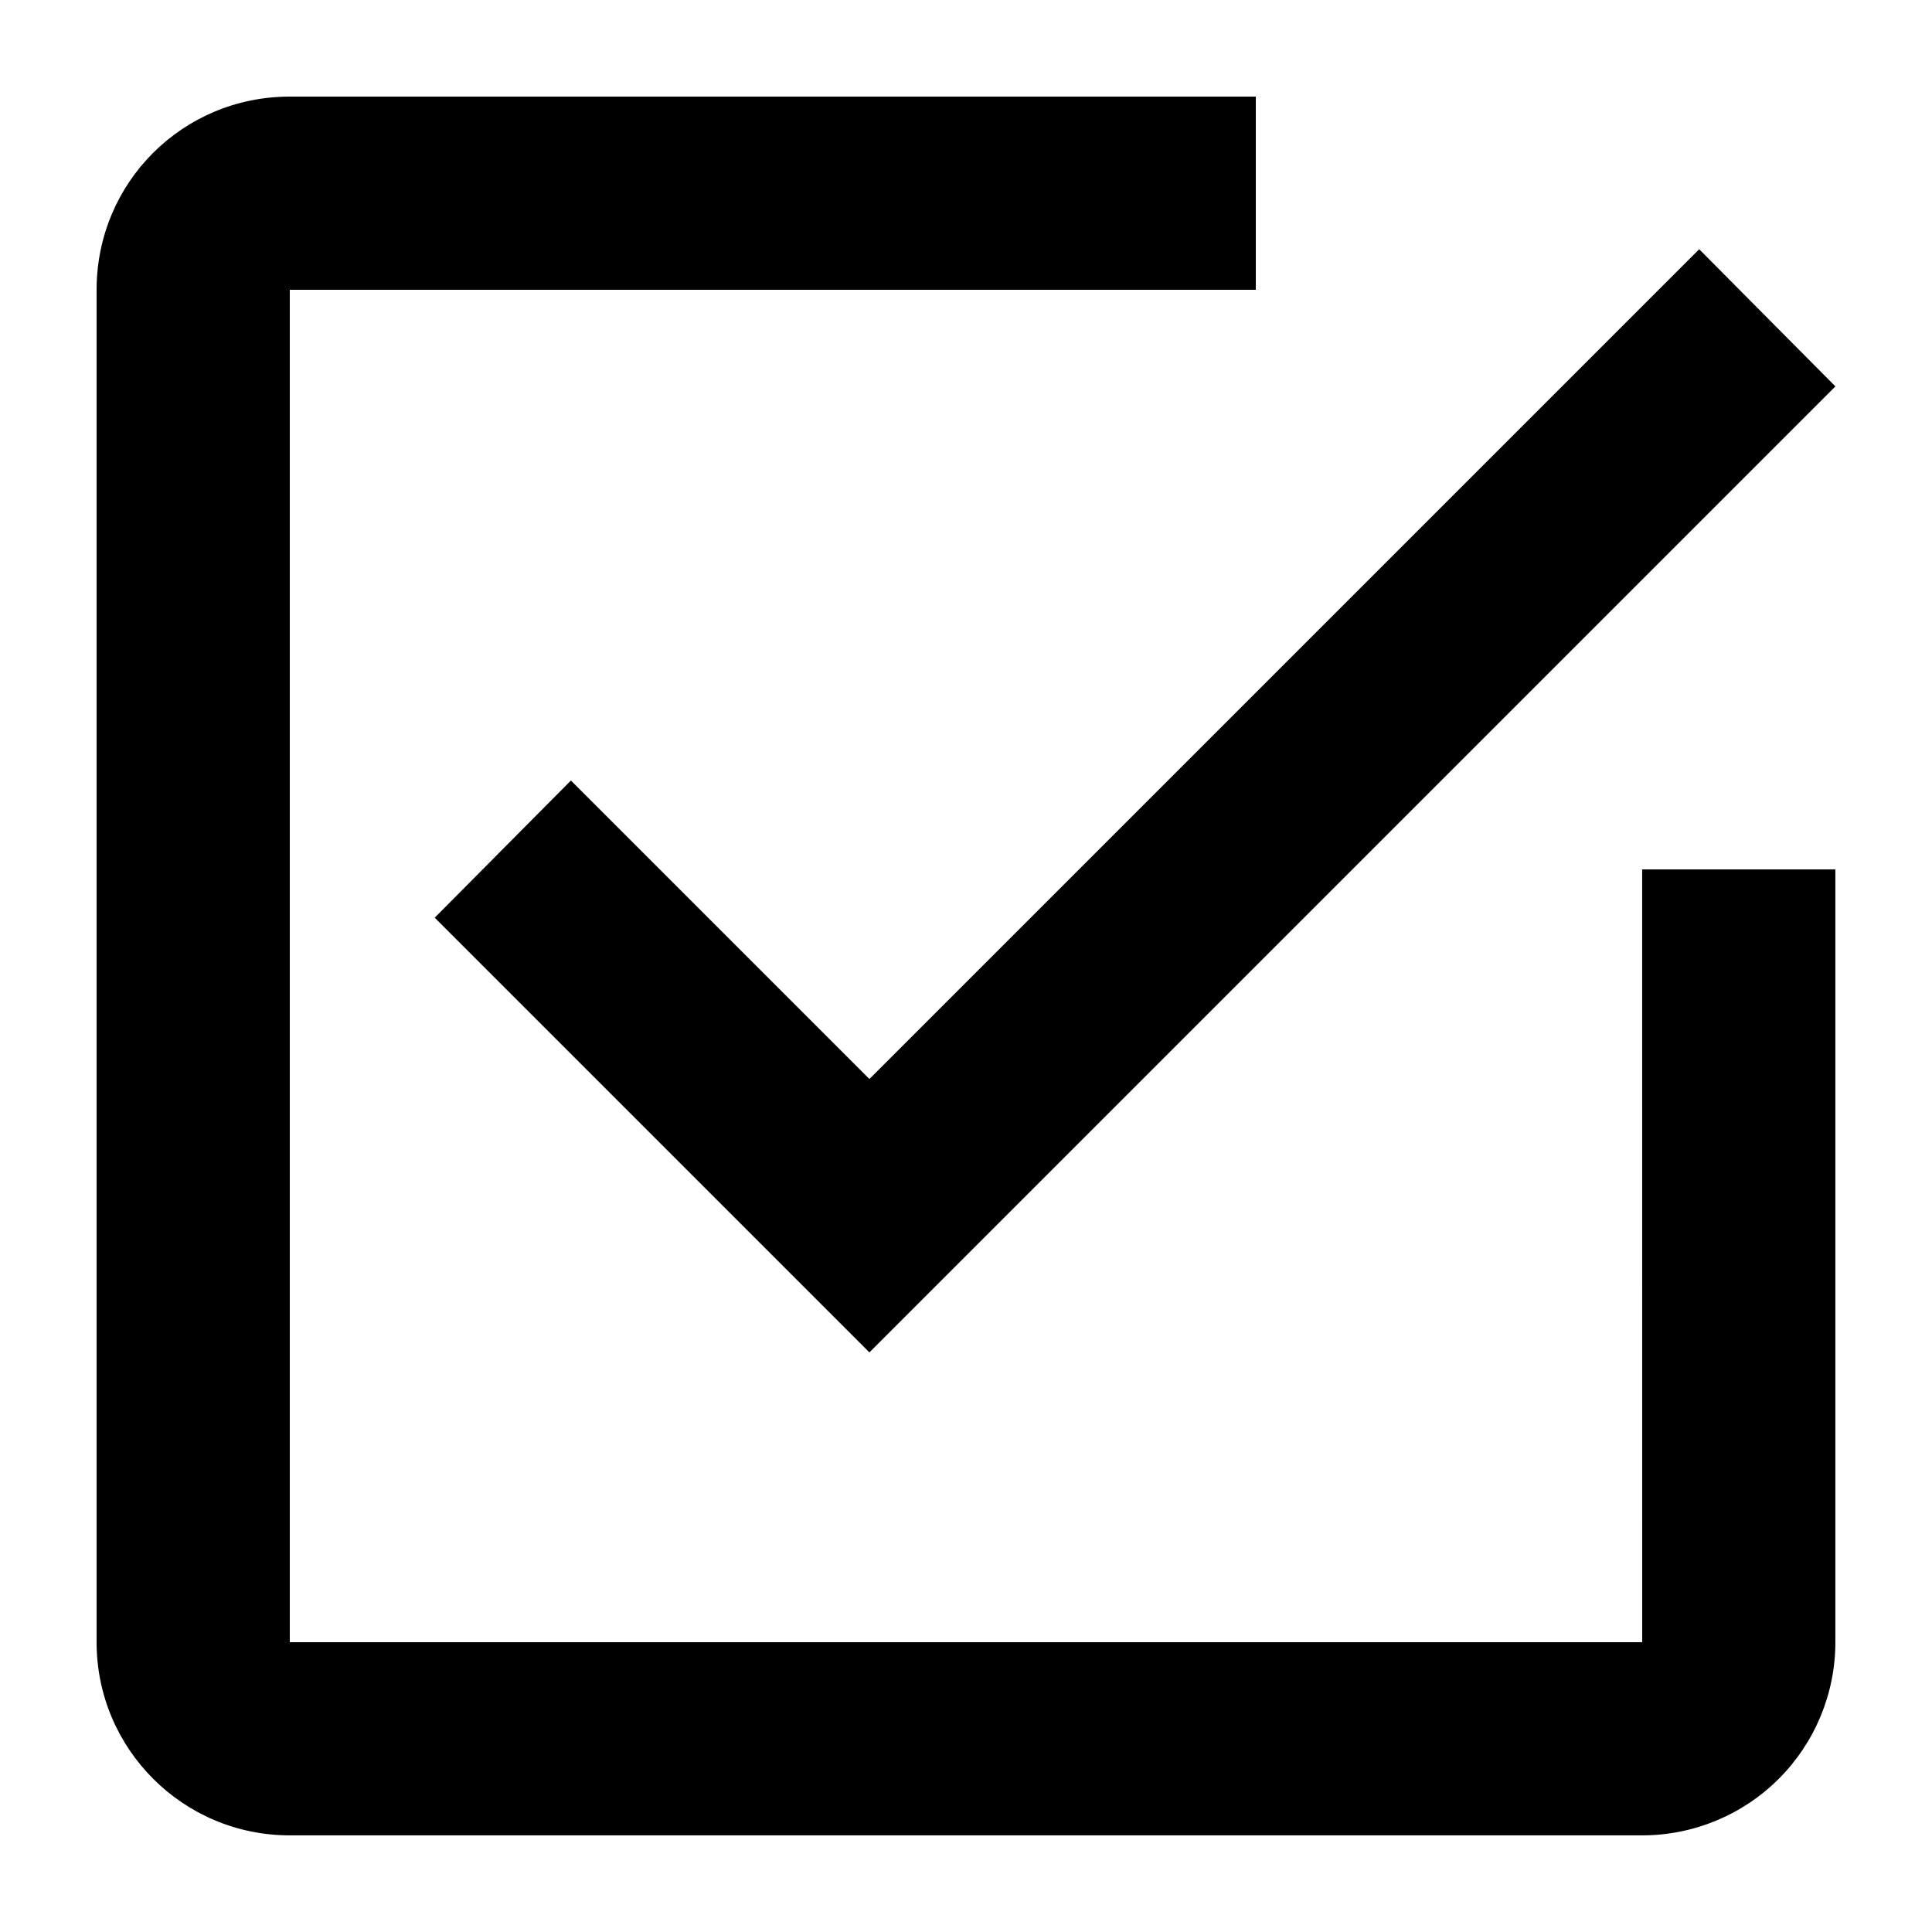
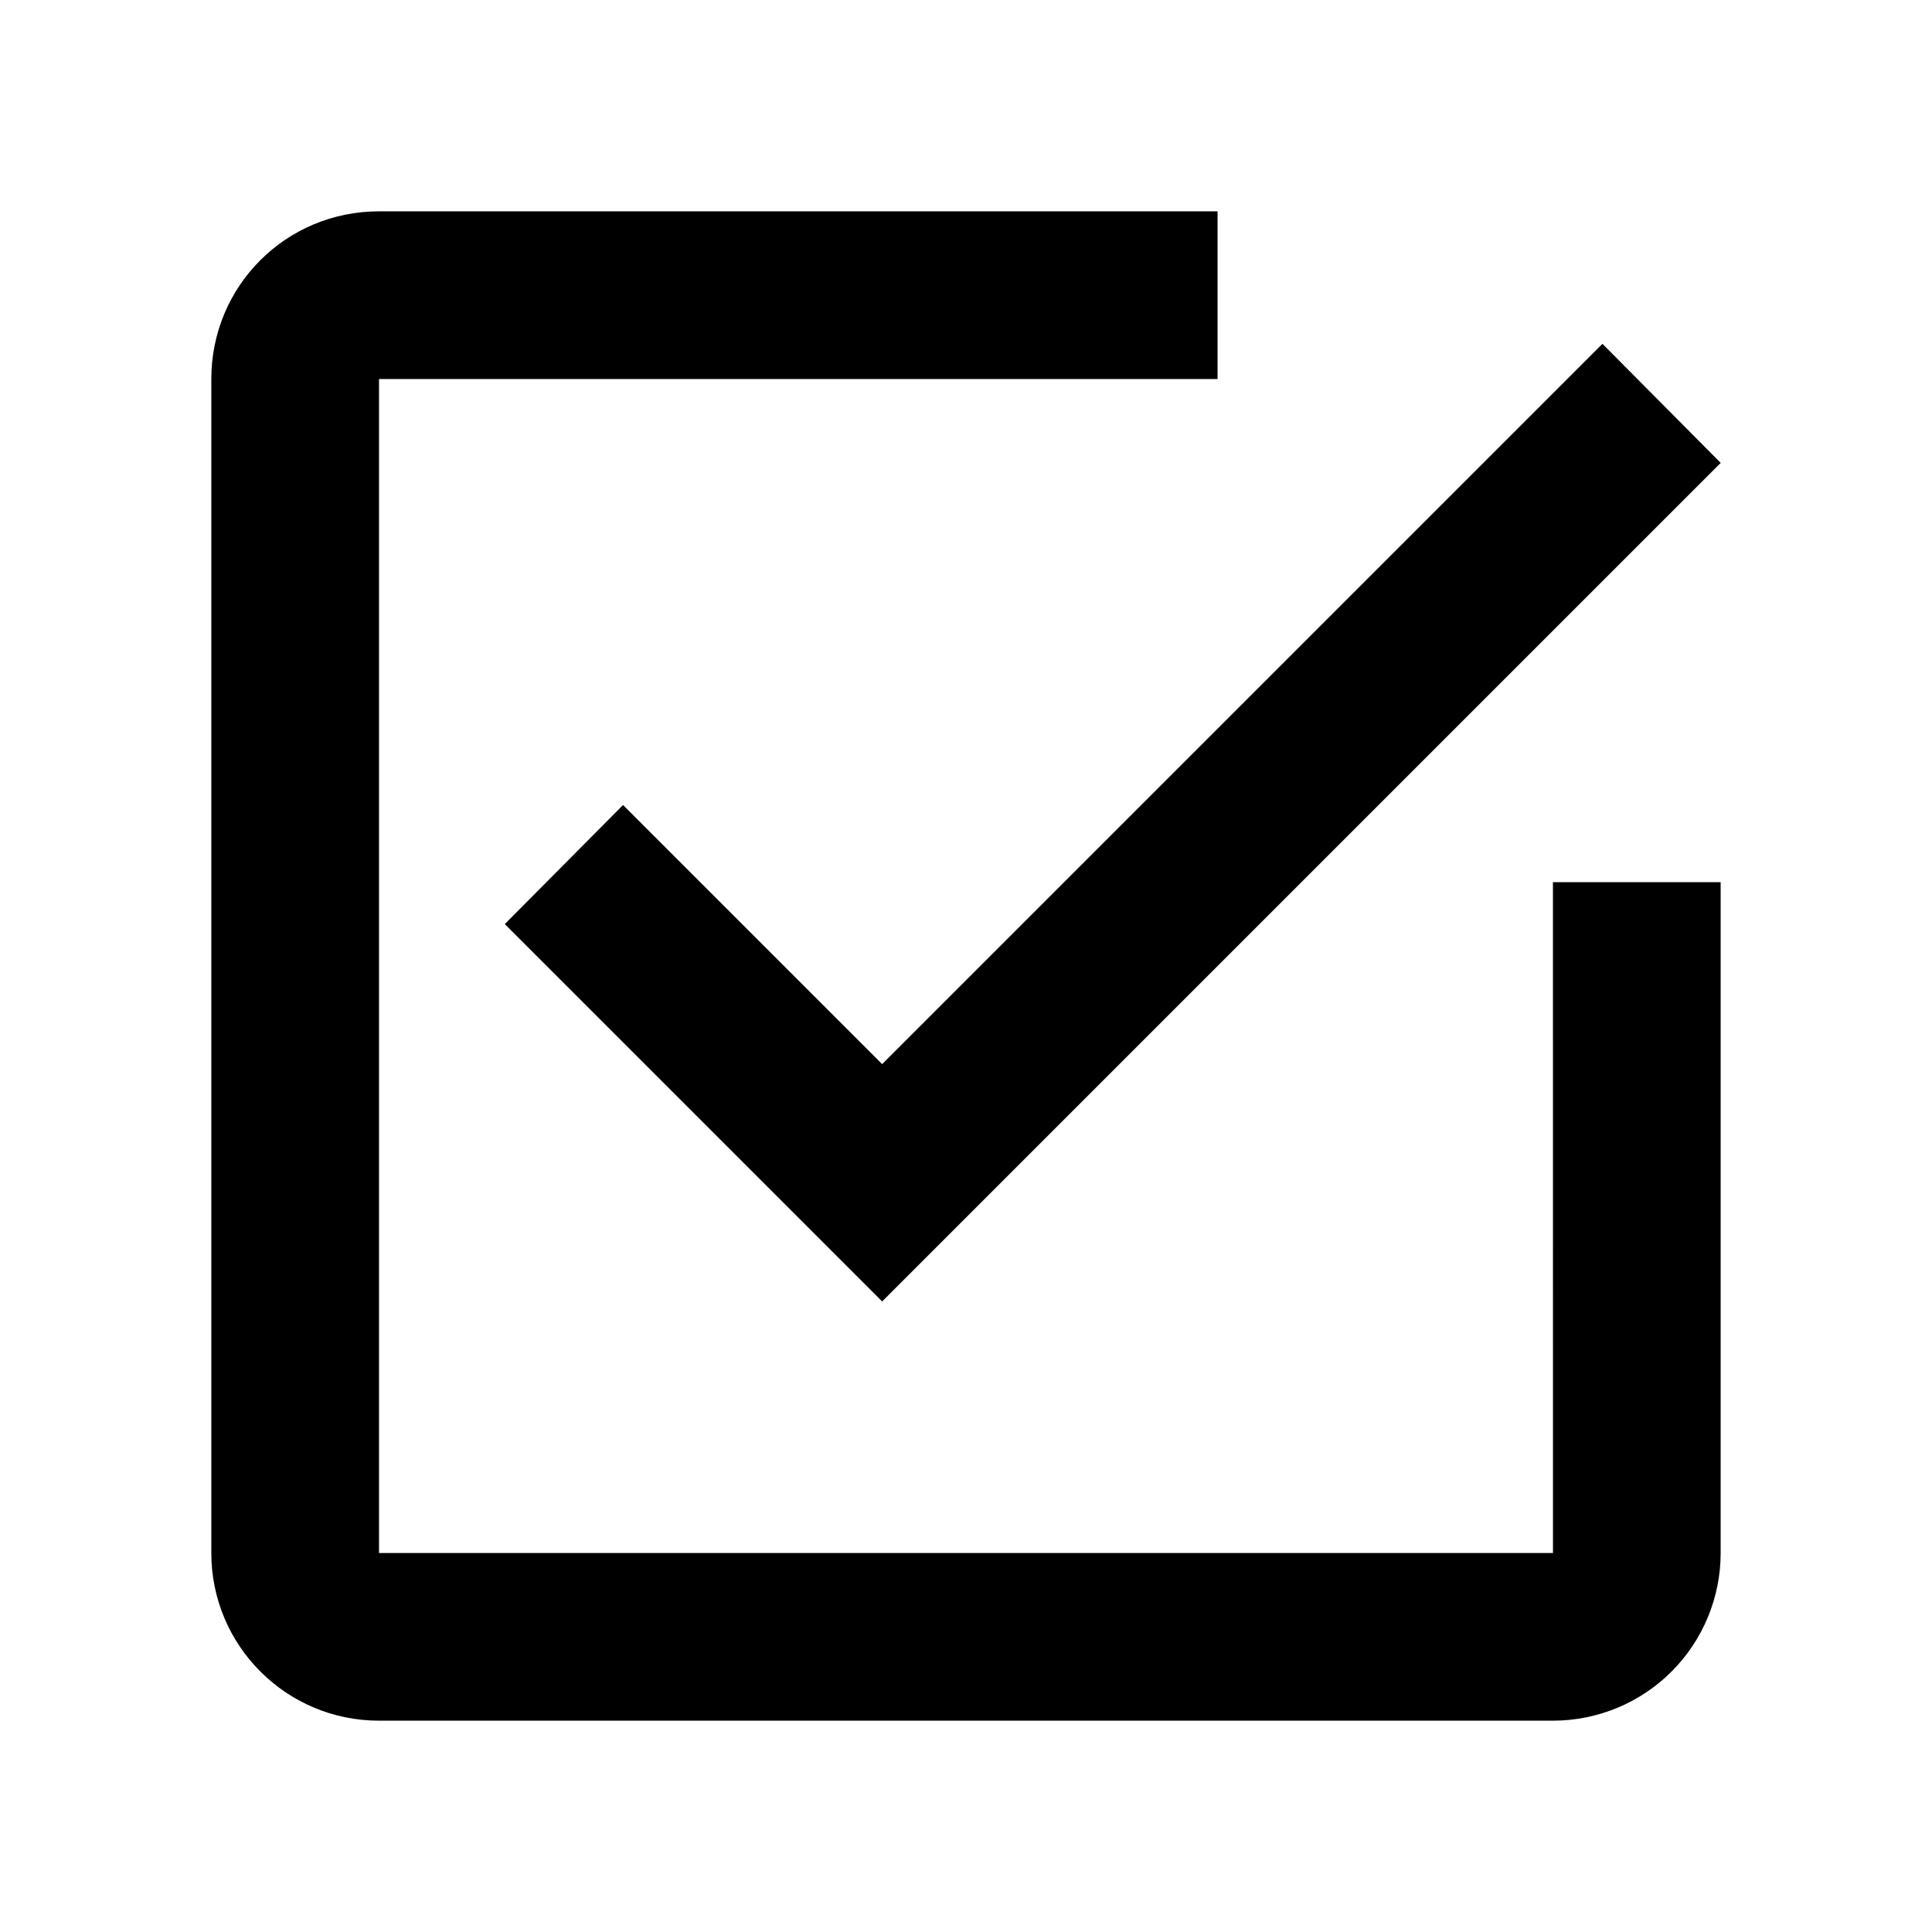
- <svg xmlns="http://www.w3.org/2000/svg" width="500" height="500" viewBox="0 0 500 500">
-   <path d="M425 425H75V75h250V25H75c-27.75 0-50 22.25-50 50v350a49.983 49.983 0 0 0 50 49.99h350c13.26 0 25.98-5.27 35.35-14.64A50 50 0 0 0 474.99 425V225h-50m-277.24-23-35.25 35.5L225 350l250-250-35.25-35.5L225 279.25z" />
+ <svg xmlns="http://www.w3.org/2000/svg" width="512" height="512" viewBox="0 0 512 512">
+   <path d="M411.556,411.56H100.444V100.449h222.222v-44.444H100.444c-24.667,0-44.444,19.778-44.444,44.444v311.111c-.004,24.538,19.885,44.432,44.423,44.436h311.132c11.787,0,23.093-4.684,31.422-13.013,8.332-8.334,13.013-19.637,13.013-31.422v-177.778h-44.444M165.111,213.338l-31.333,31.556,100,100,222.222-222.222-31.333-31.556-190.889,190.889-68.667-68.667Z" />
</svg>
